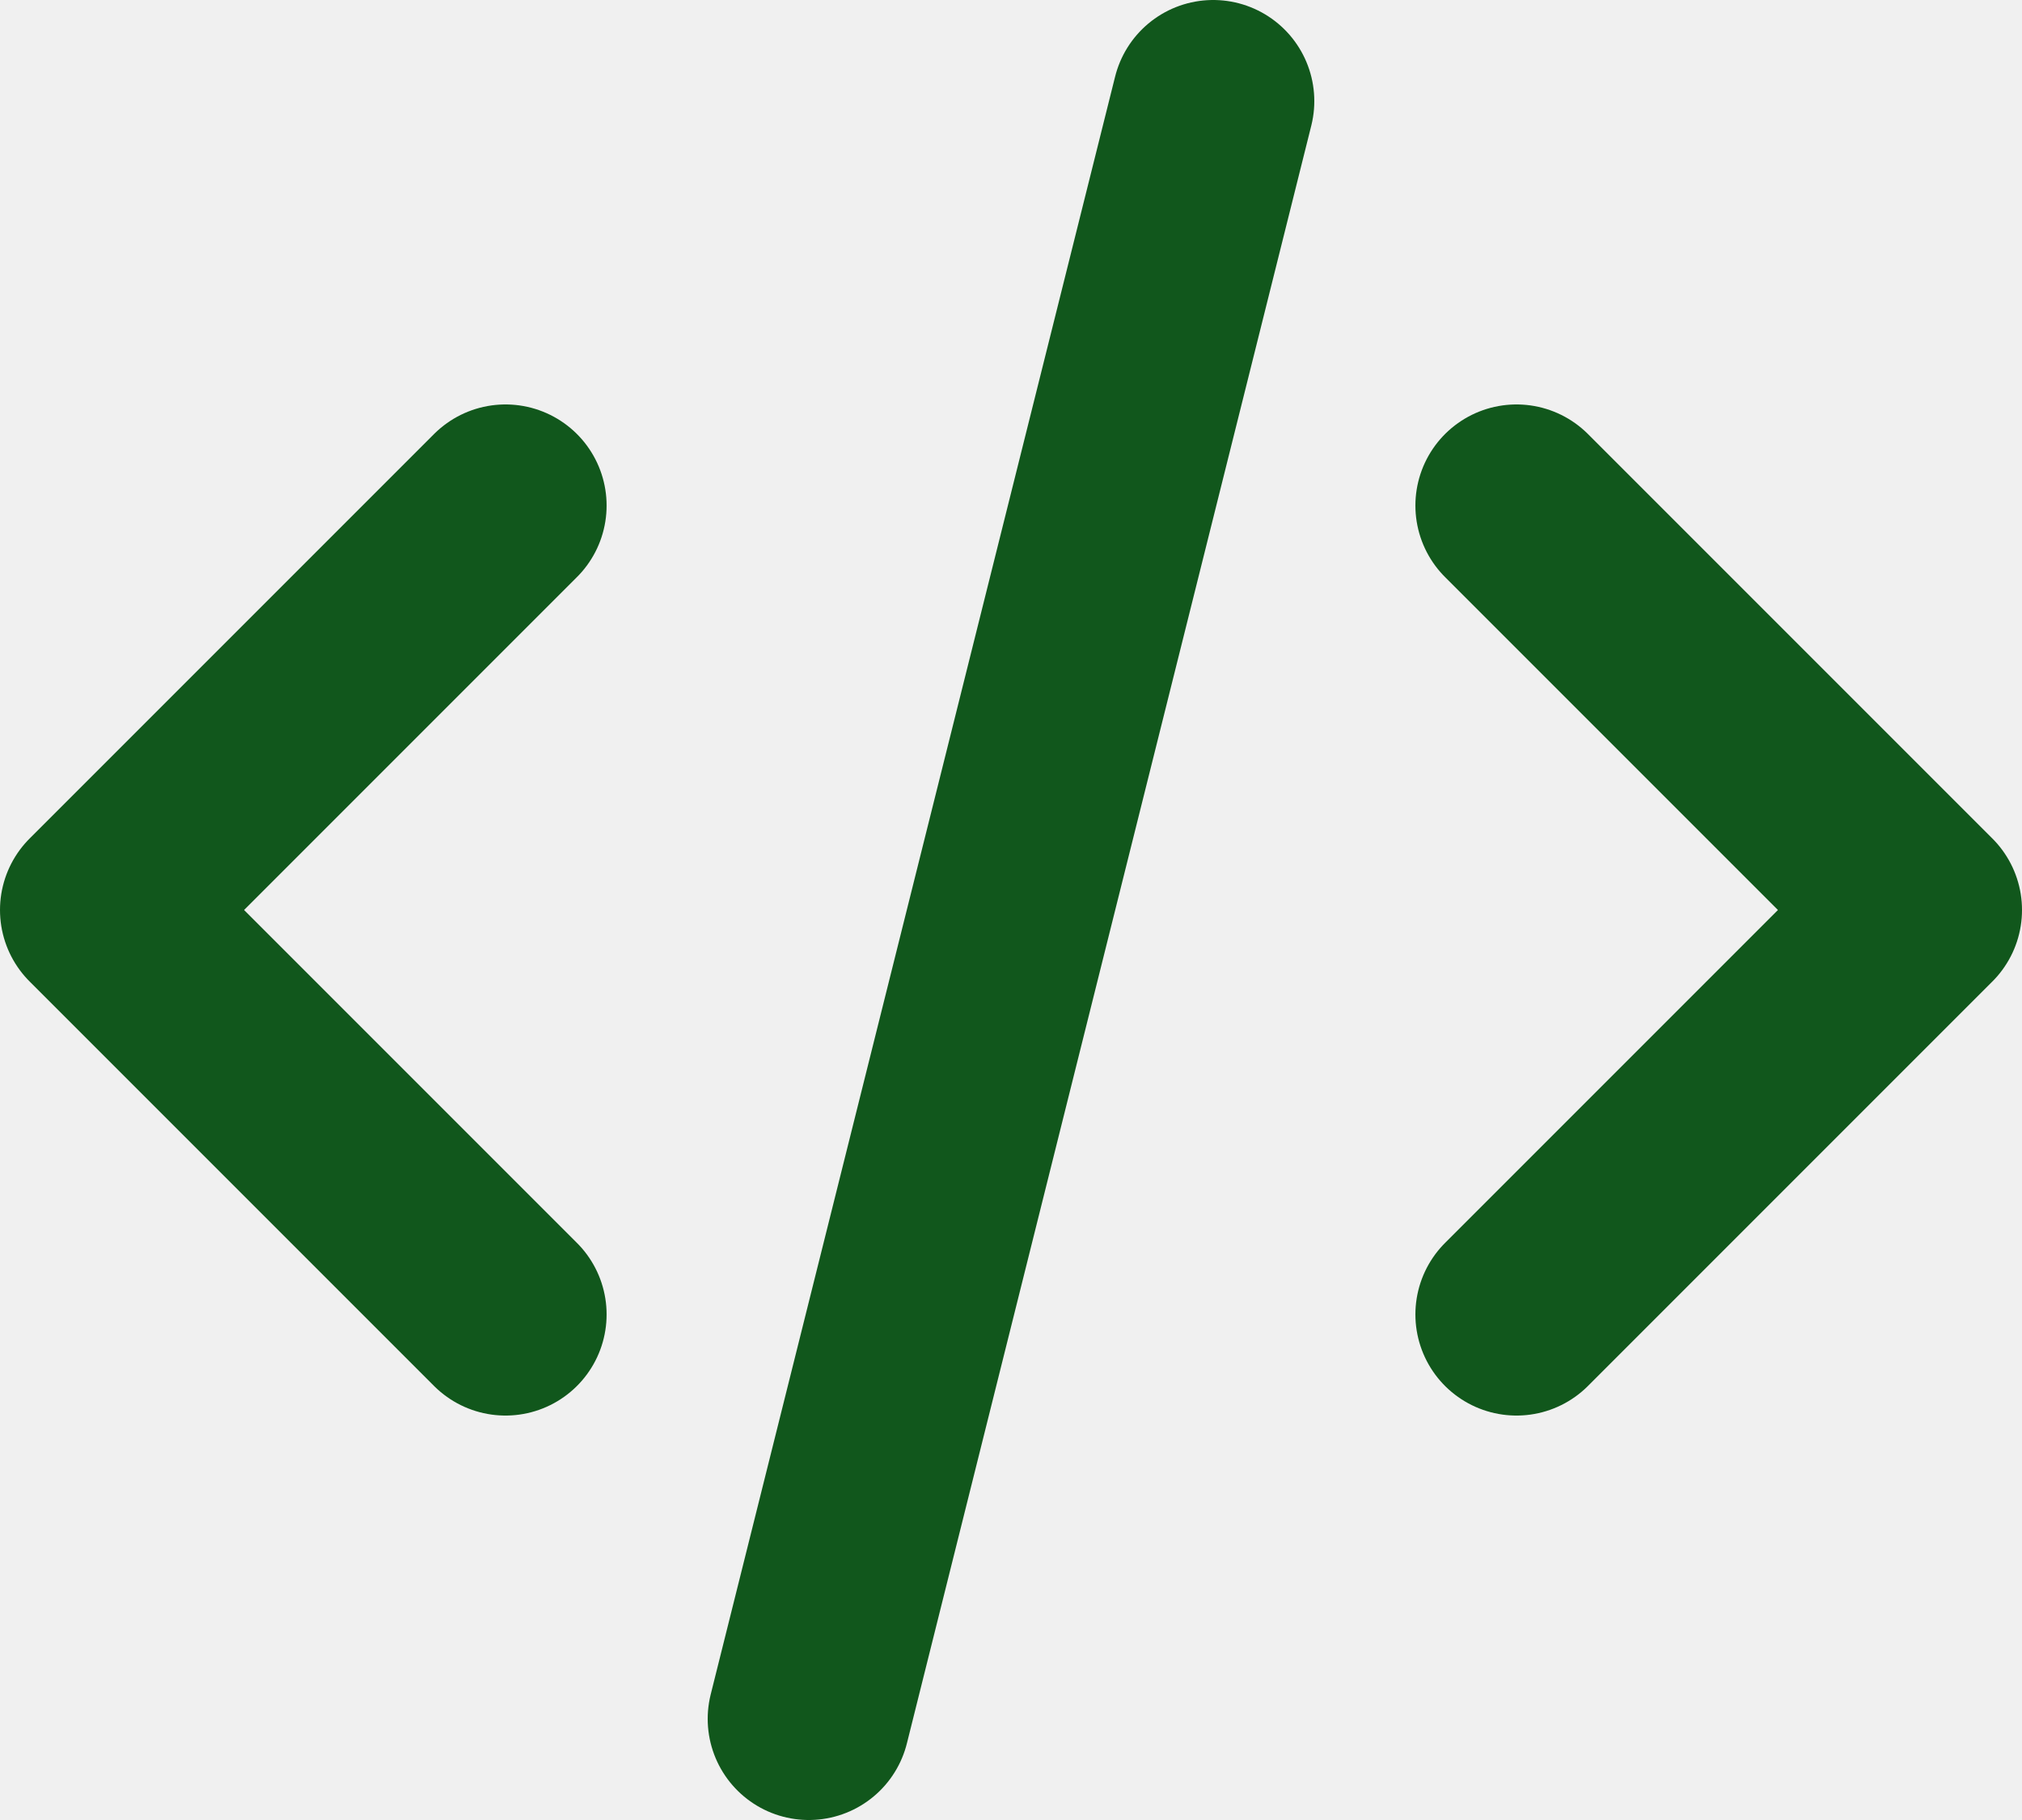
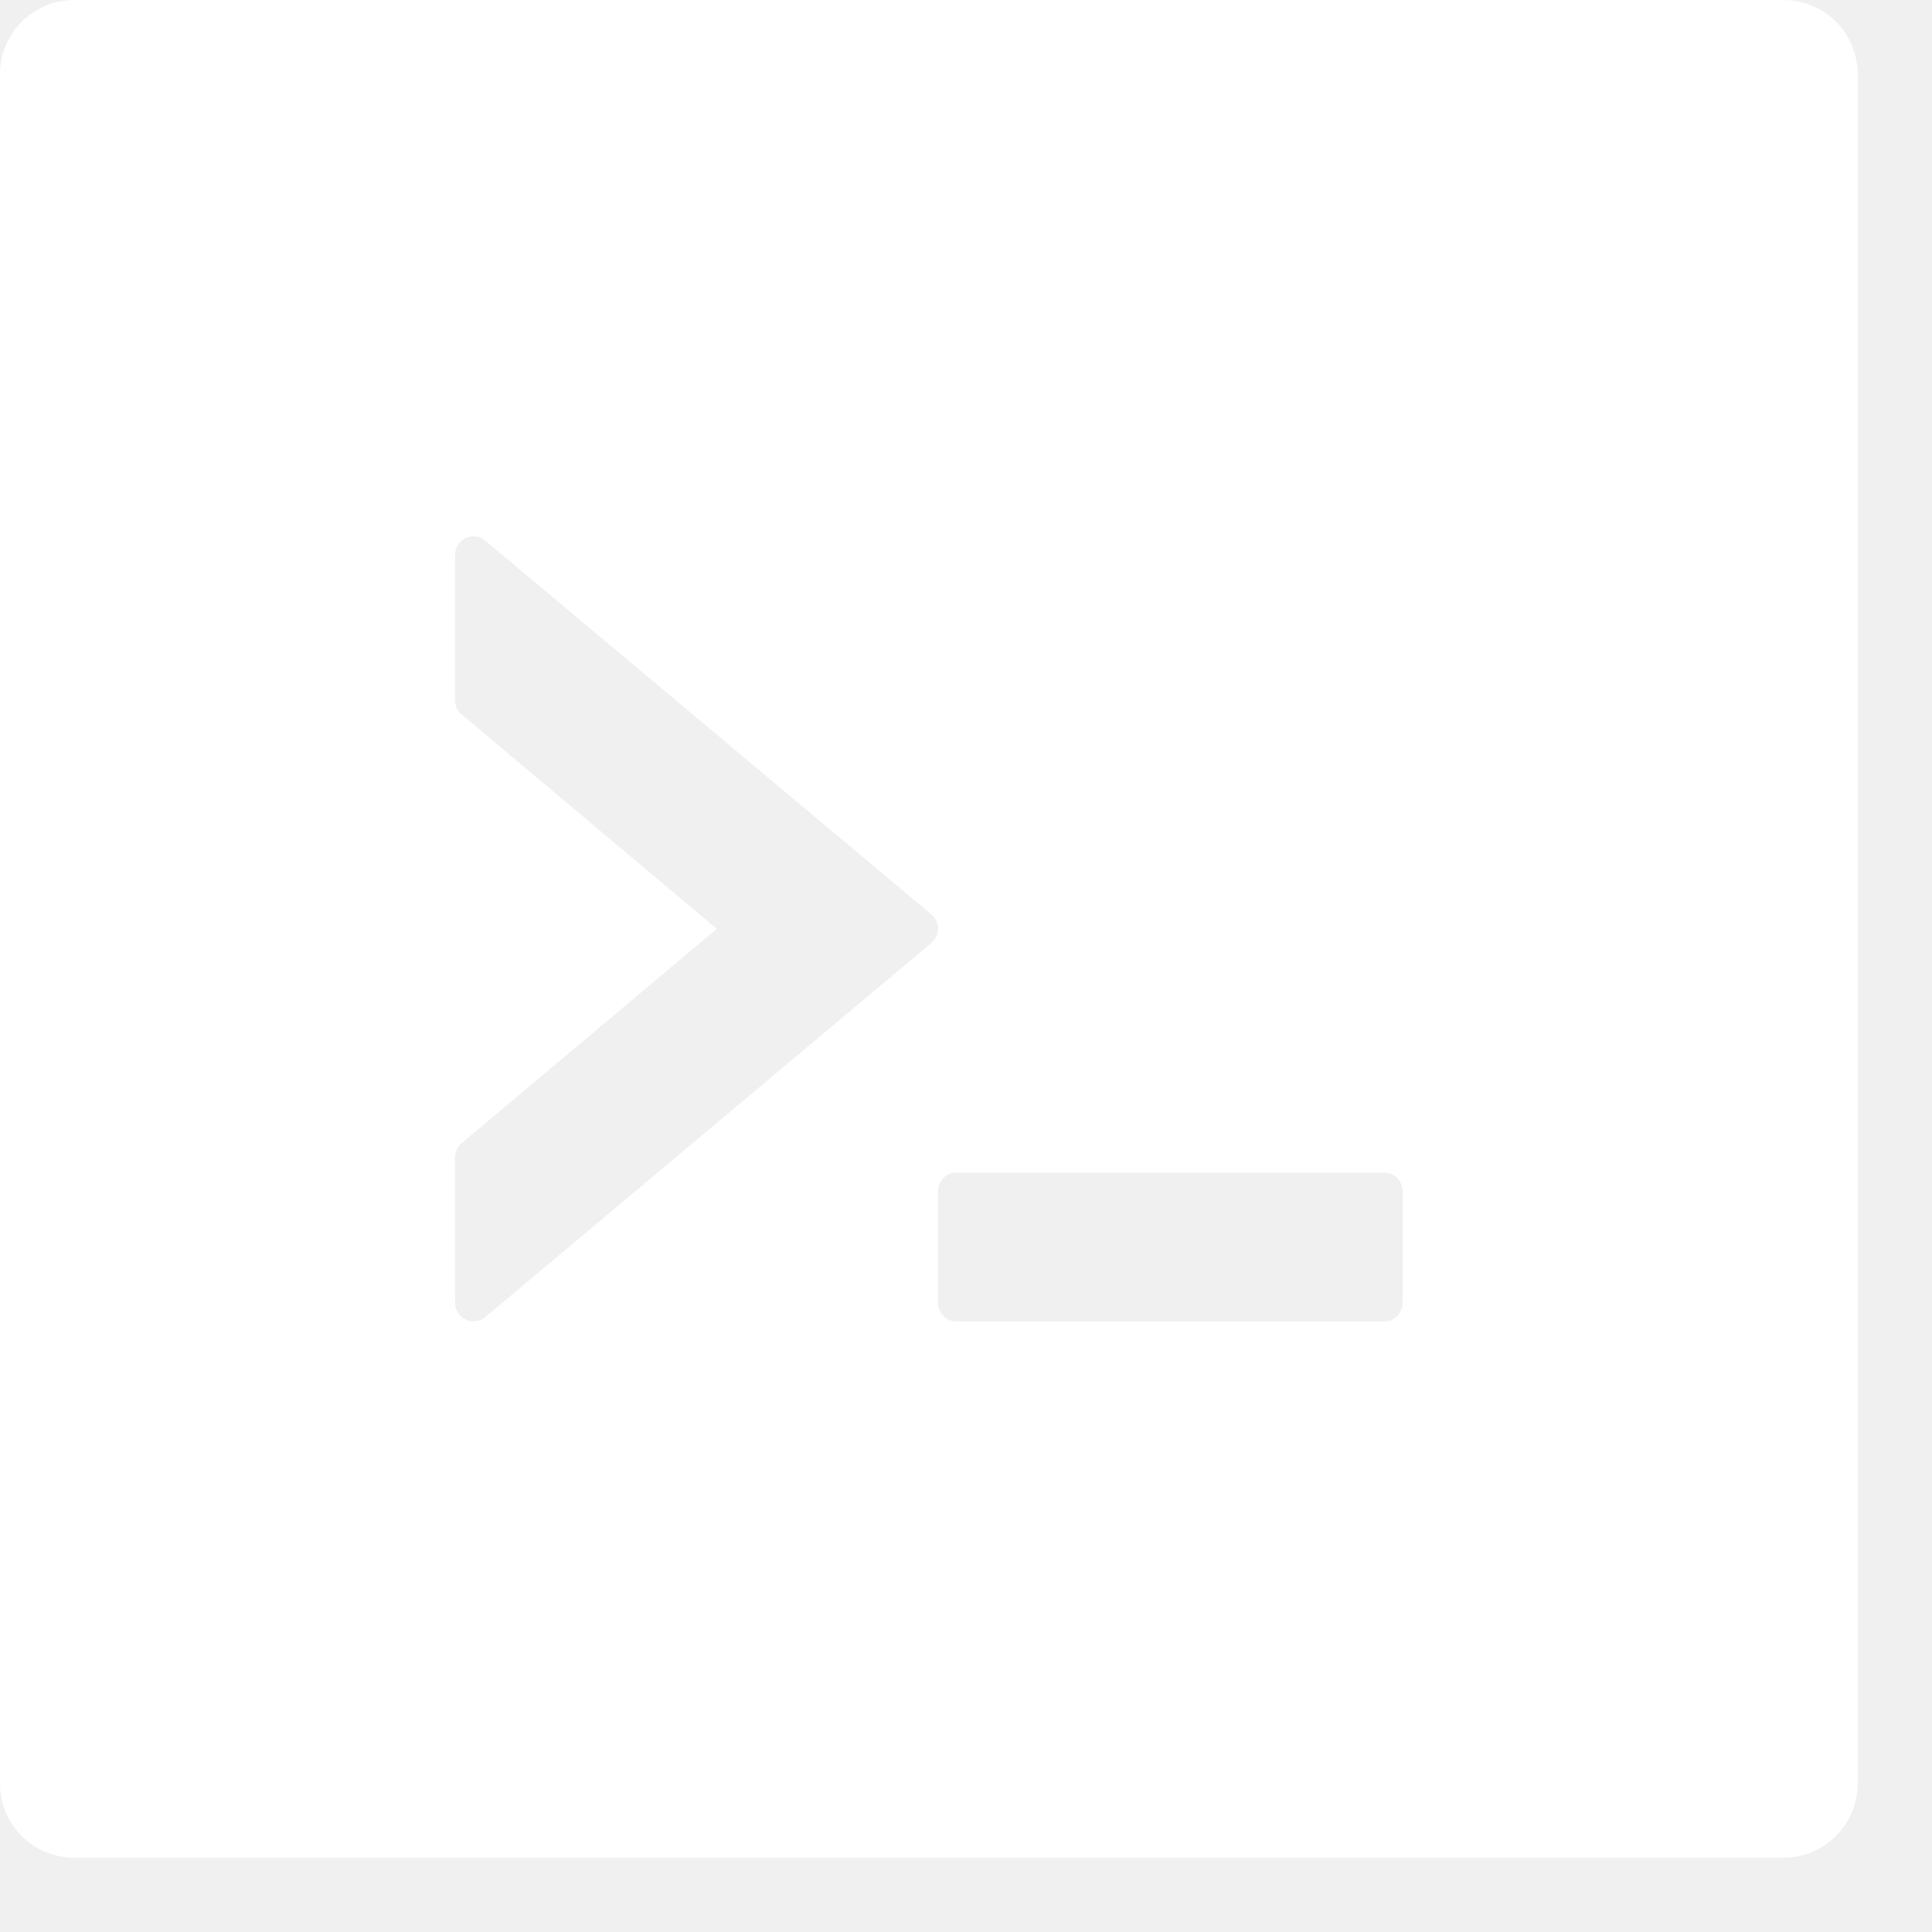
- <svg xmlns="http://www.w3.org/2000/svg" width="20" height="18" viewBox="0 0 20 18" fill="none">
-   <path d="M5 5L1 9L5 13M15 5L19 9L15 13M12 1L8 17" stroke="#11571C" stroke-width="2" stroke-linecap="round" stroke-linejoin="round" />
+ <svg xmlns="http://www.w3.org/2000/svg" width="13" height="13" viewBox="0 0 13 13" fill="none">
+   <path d="M12 0H0.5C0.223 0 0 0.223 0 0.5V12C0 12.277 0.223 12.5 0.5 12.5H12C12.277 12.5 12.5 12.277 12.5 12V0.5C12.5 0.223 12.277 0 12 0ZM6.267 6.345L3.267 8.861C3.186 8.93 3.062 8.872 3.062 8.766V7.786C3.062 7.75 3.08 7.714 3.108 7.691L4.823 6.25L3.108 4.809C3.093 4.798 3.082 4.784 3.074 4.767C3.066 4.75 3.062 4.732 3.062 4.714V3.734C3.062 3.628 3.186 3.57 3.267 3.639L6.267 6.153C6.328 6.203 6.328 6.295 6.267 6.345ZM9.438 8.766C9.438 8.834 9.384 8.891 9.32 8.891H6.43C6.366 8.891 6.312 8.834 6.312 8.766V8.016C6.312 7.947 6.366 7.891 6.43 7.891H9.32C9.384 7.891 9.438 7.947 9.438 8.016V8.766Z" fill="white" />
</svg>
